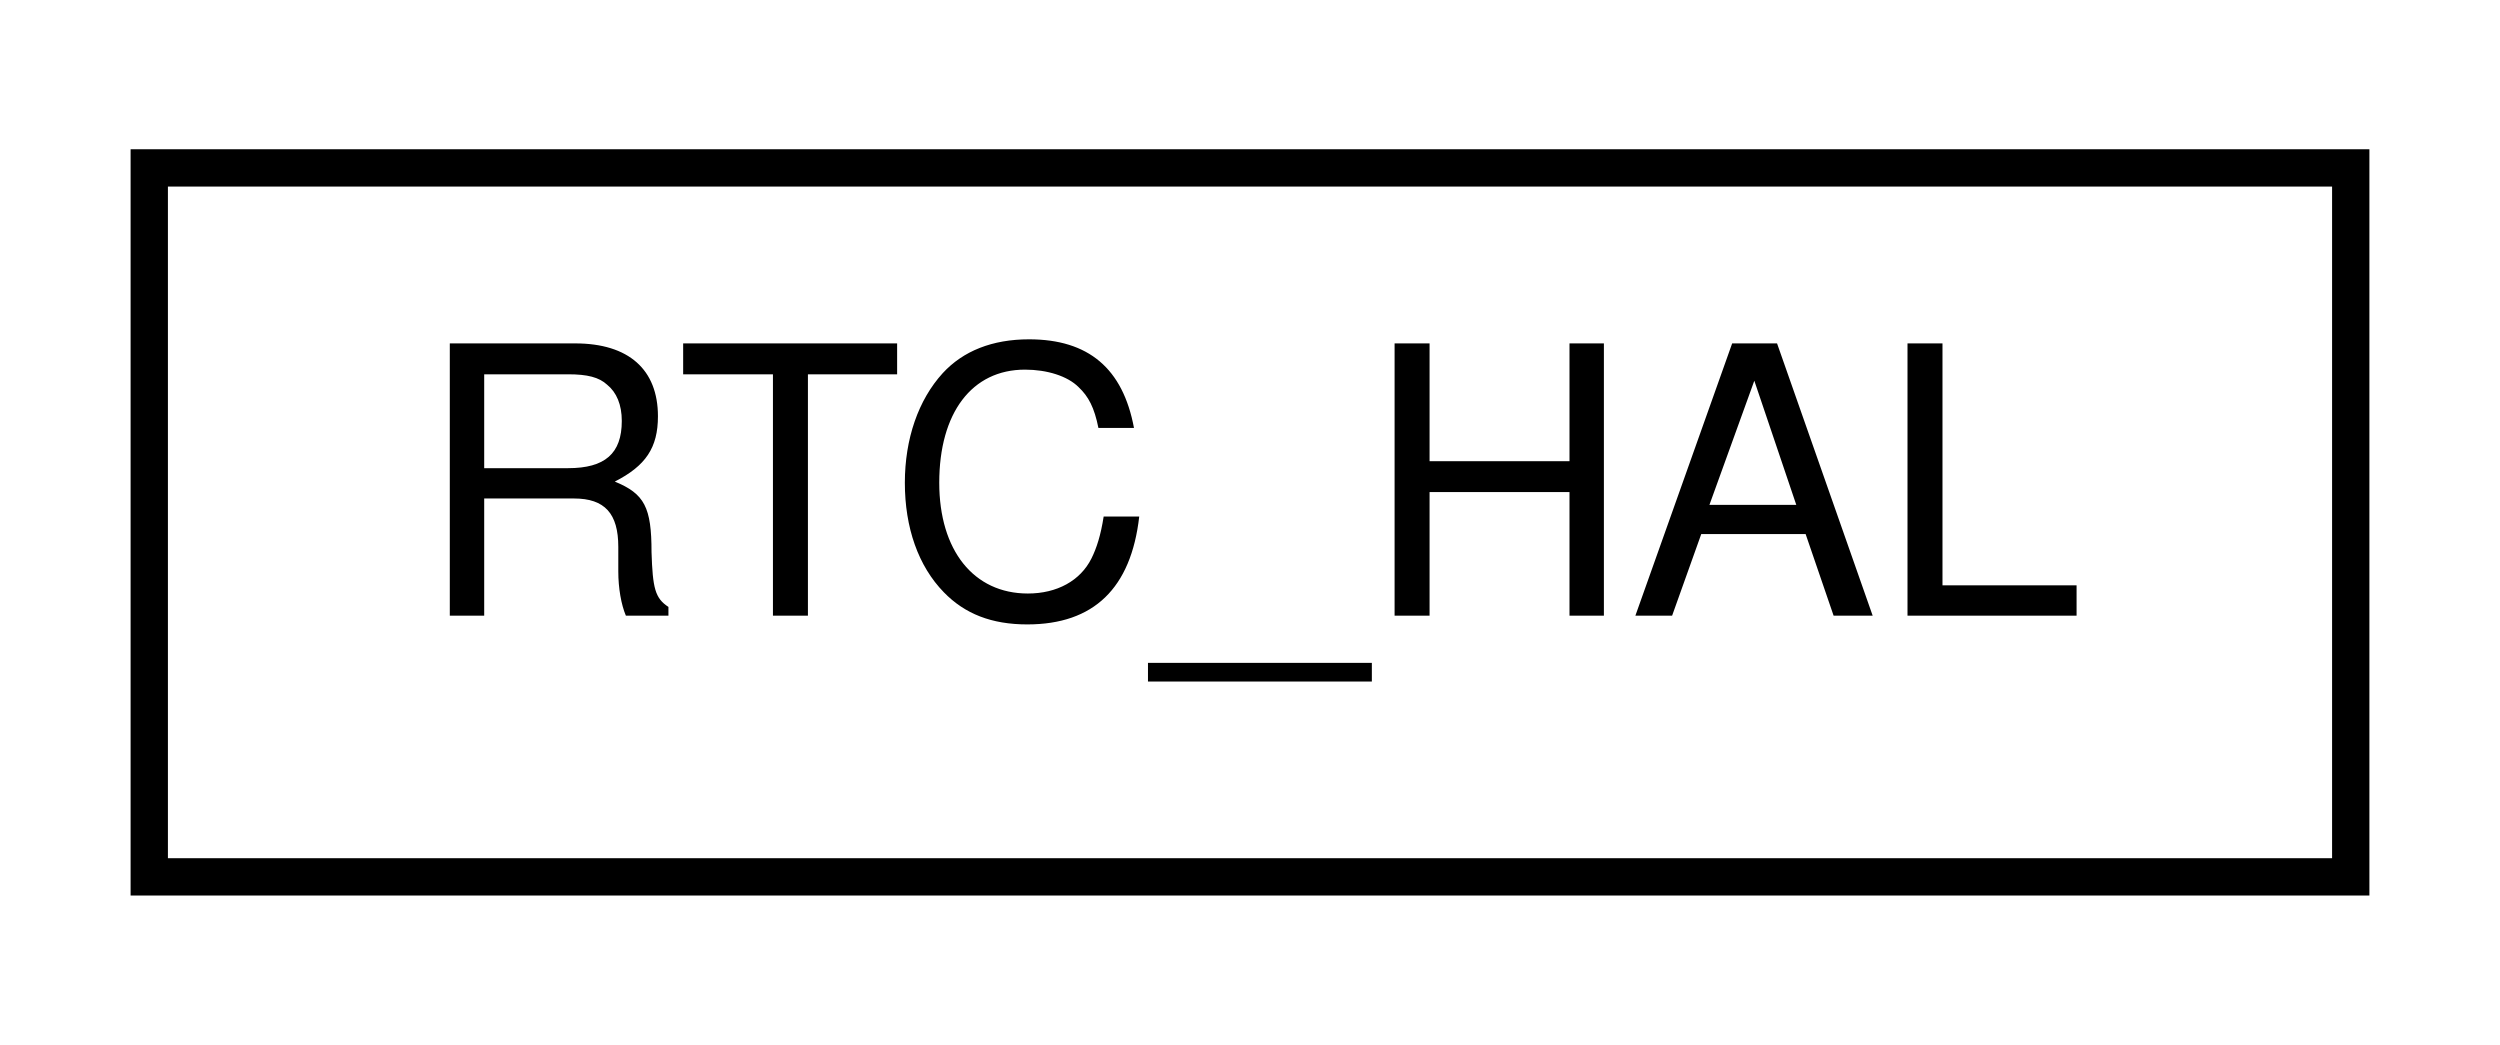
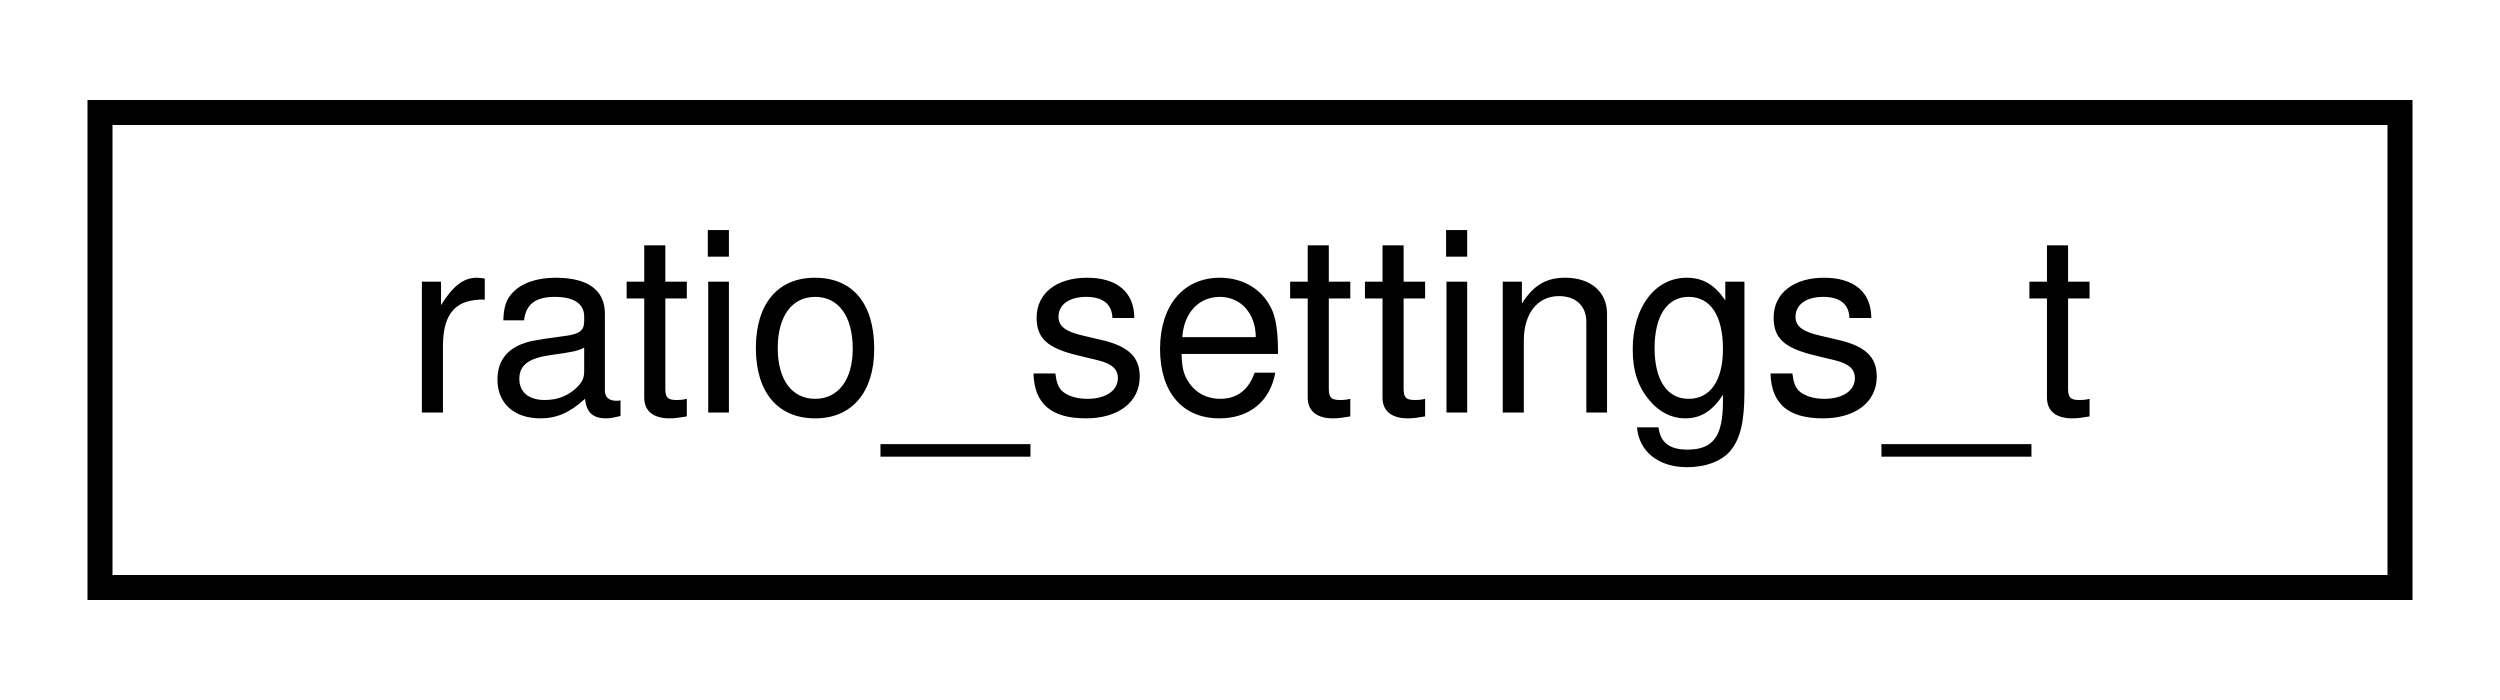
- <svg xmlns="http://www.w3.org/2000/svg" xmlns:xlink="http://www.w3.org/1999/xlink" width="67pt" height="28pt" viewBox="0.00 0.00 67.00 28.00">
+ <svg xmlns="http://www.w3.org/2000/svg" xmlns:xlink="http://www.w3.org/1999/xlink" width="100pt" height="28pt" viewBox="0.00 0.00 100.00 28.00">
  <g id="graph0" class="graph" transform="scale(1 1) rotate(0) translate(4 24)">
    <g id="node1" class="node">
      <g id="a_node1">
-         <a xlink:href="d9/de1/class_r_t_c___h_a_l.html" target="_top" xlink:title=" ">
-           <polygon fill="none" stroke="black" points="0,-0.5 0,-19.5 59,-19.5 59,-0.5 0,-0.5" />
-           <text text-anchor="middle" x="29.5" y="-7.5" font-family="Helvetica,sans-Serif" font-size="10.00">RTC_HAL</text>
+         <a xlink:href="d5/d2e/sensor_8h.html#d2/df8/structratio__settings__t" target="_top" xlink:title=" ">
+           <polygon fill="none" stroke="black" points="0,-0.5 0,-19.5 92,-19.5 92,-0.5 0,-0.5" />
+           <text text-anchor="middle" x="46" y="-7.5" font-family="Helvetica,sans-Serif" font-size="10.00">ratio_settings_t</text>
        </a>
      </g>
    </g>
  </g>
</svg>
